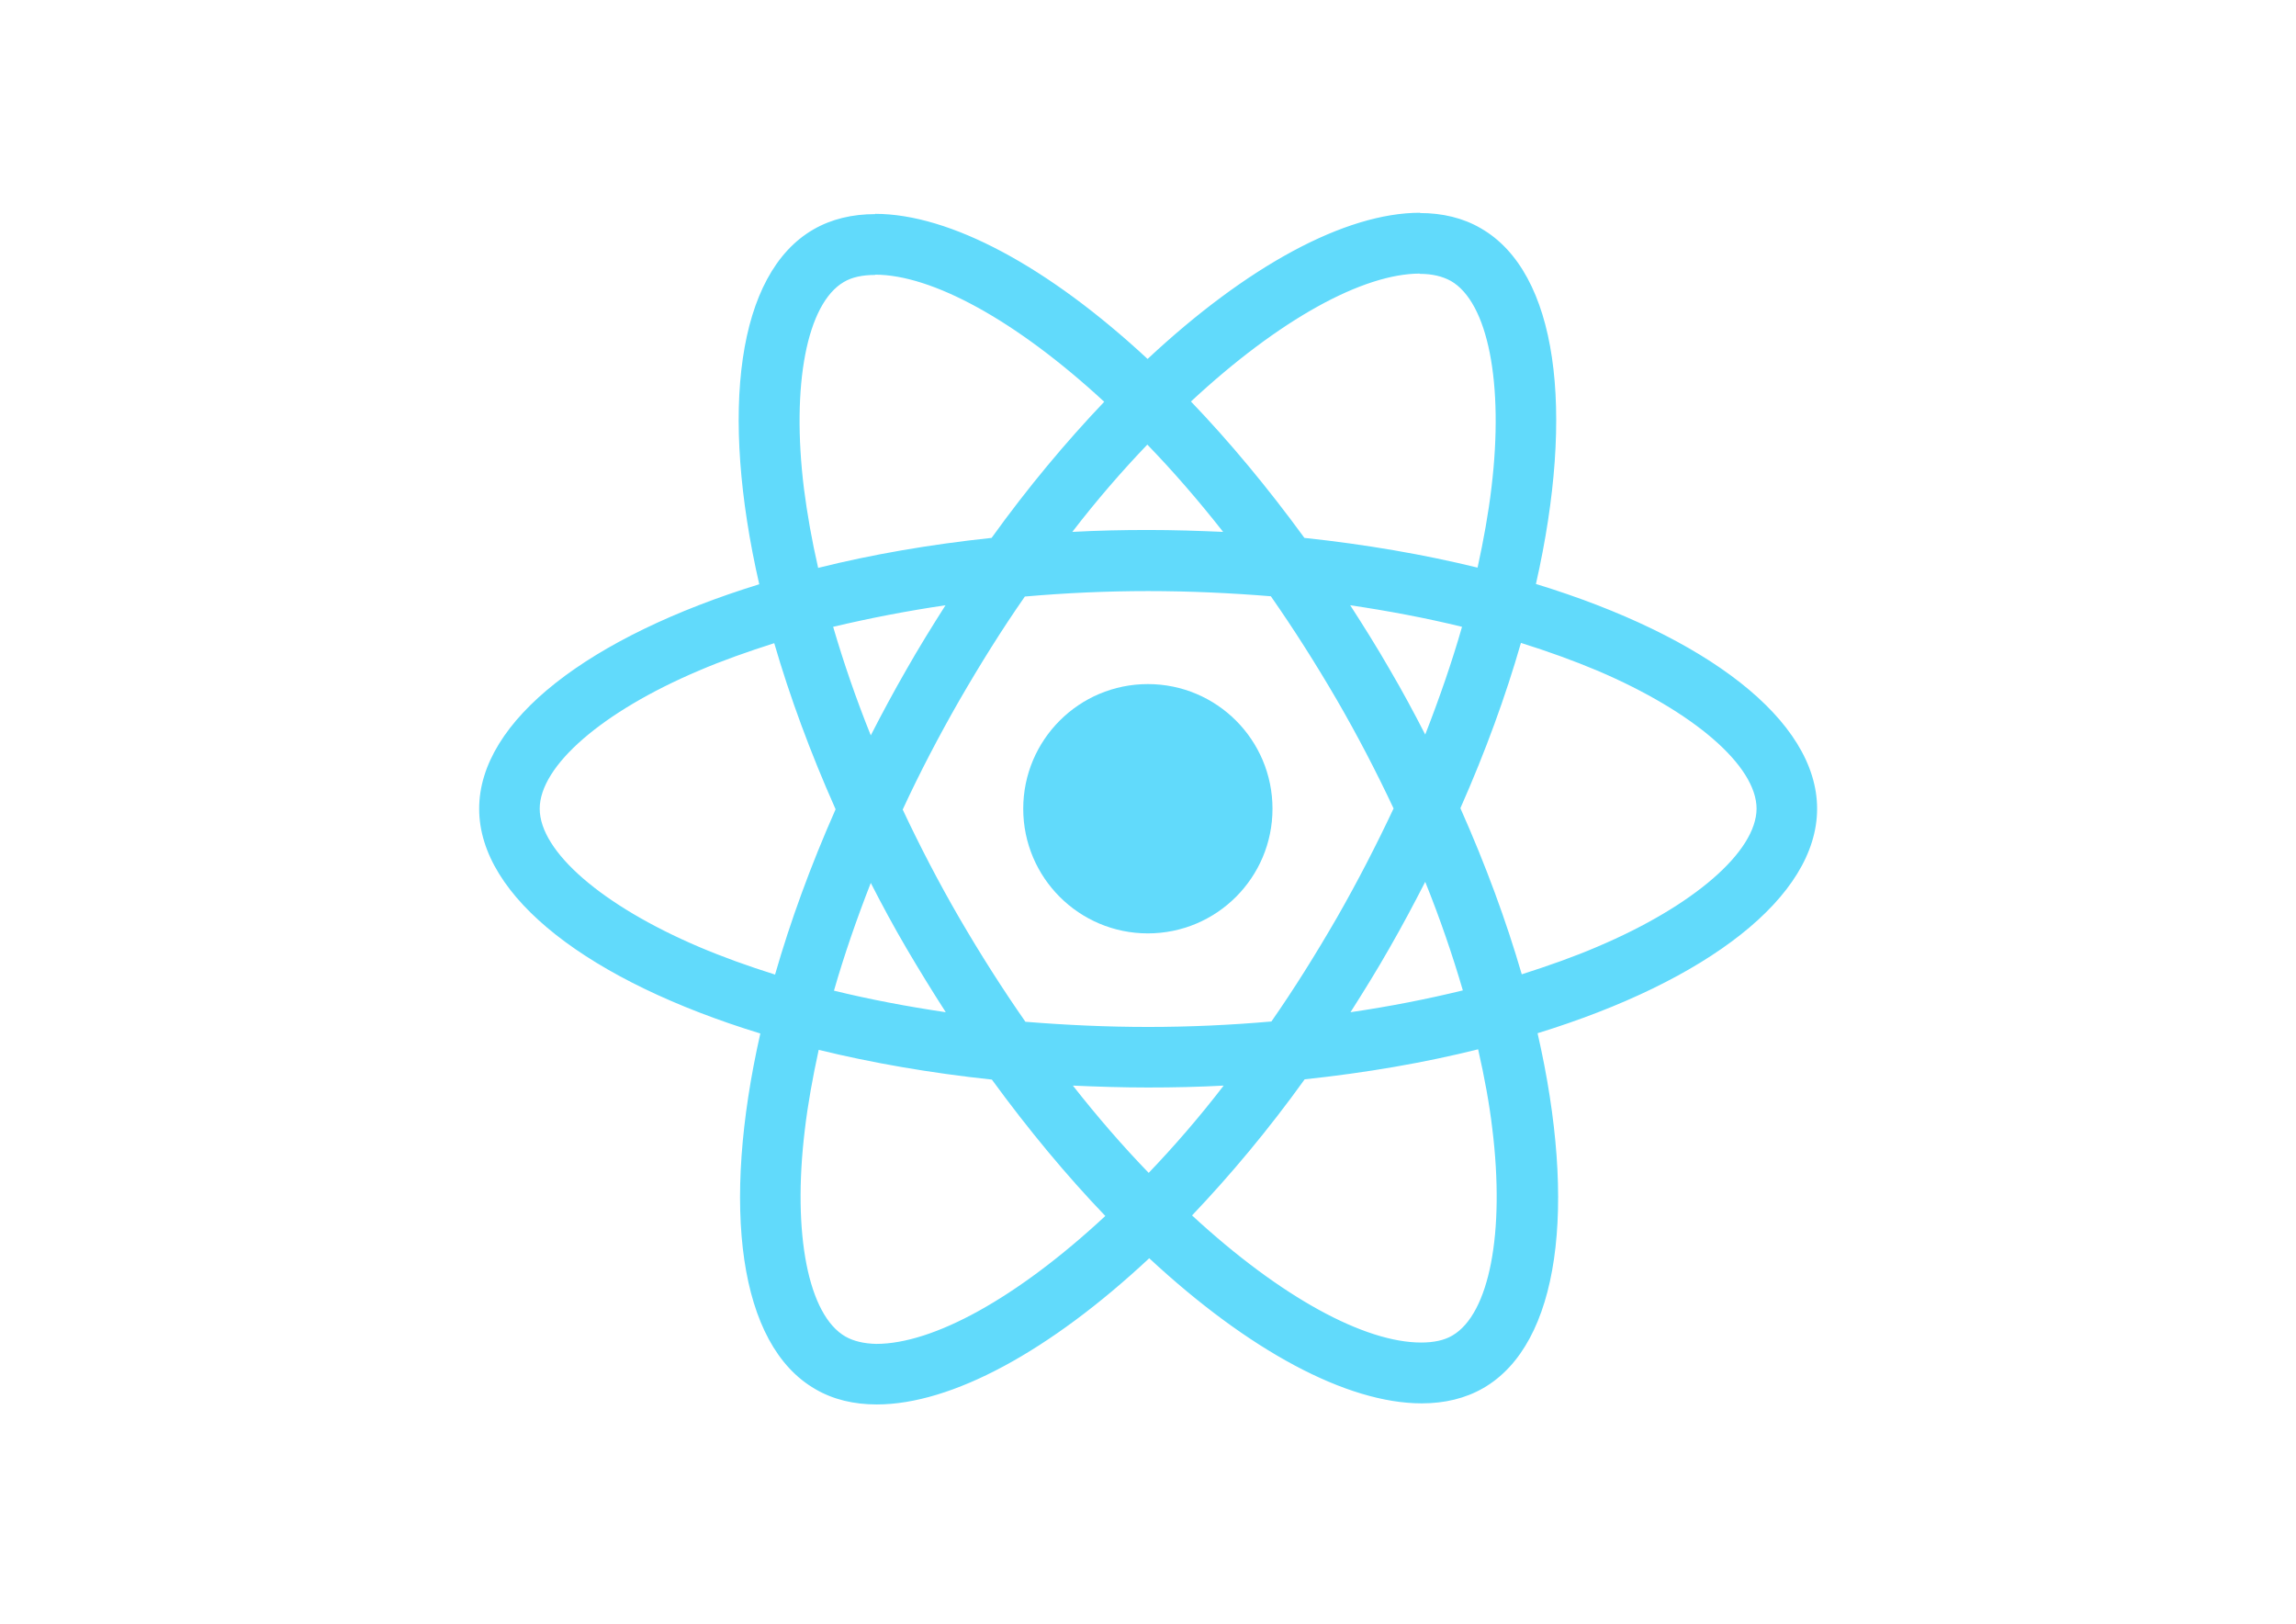
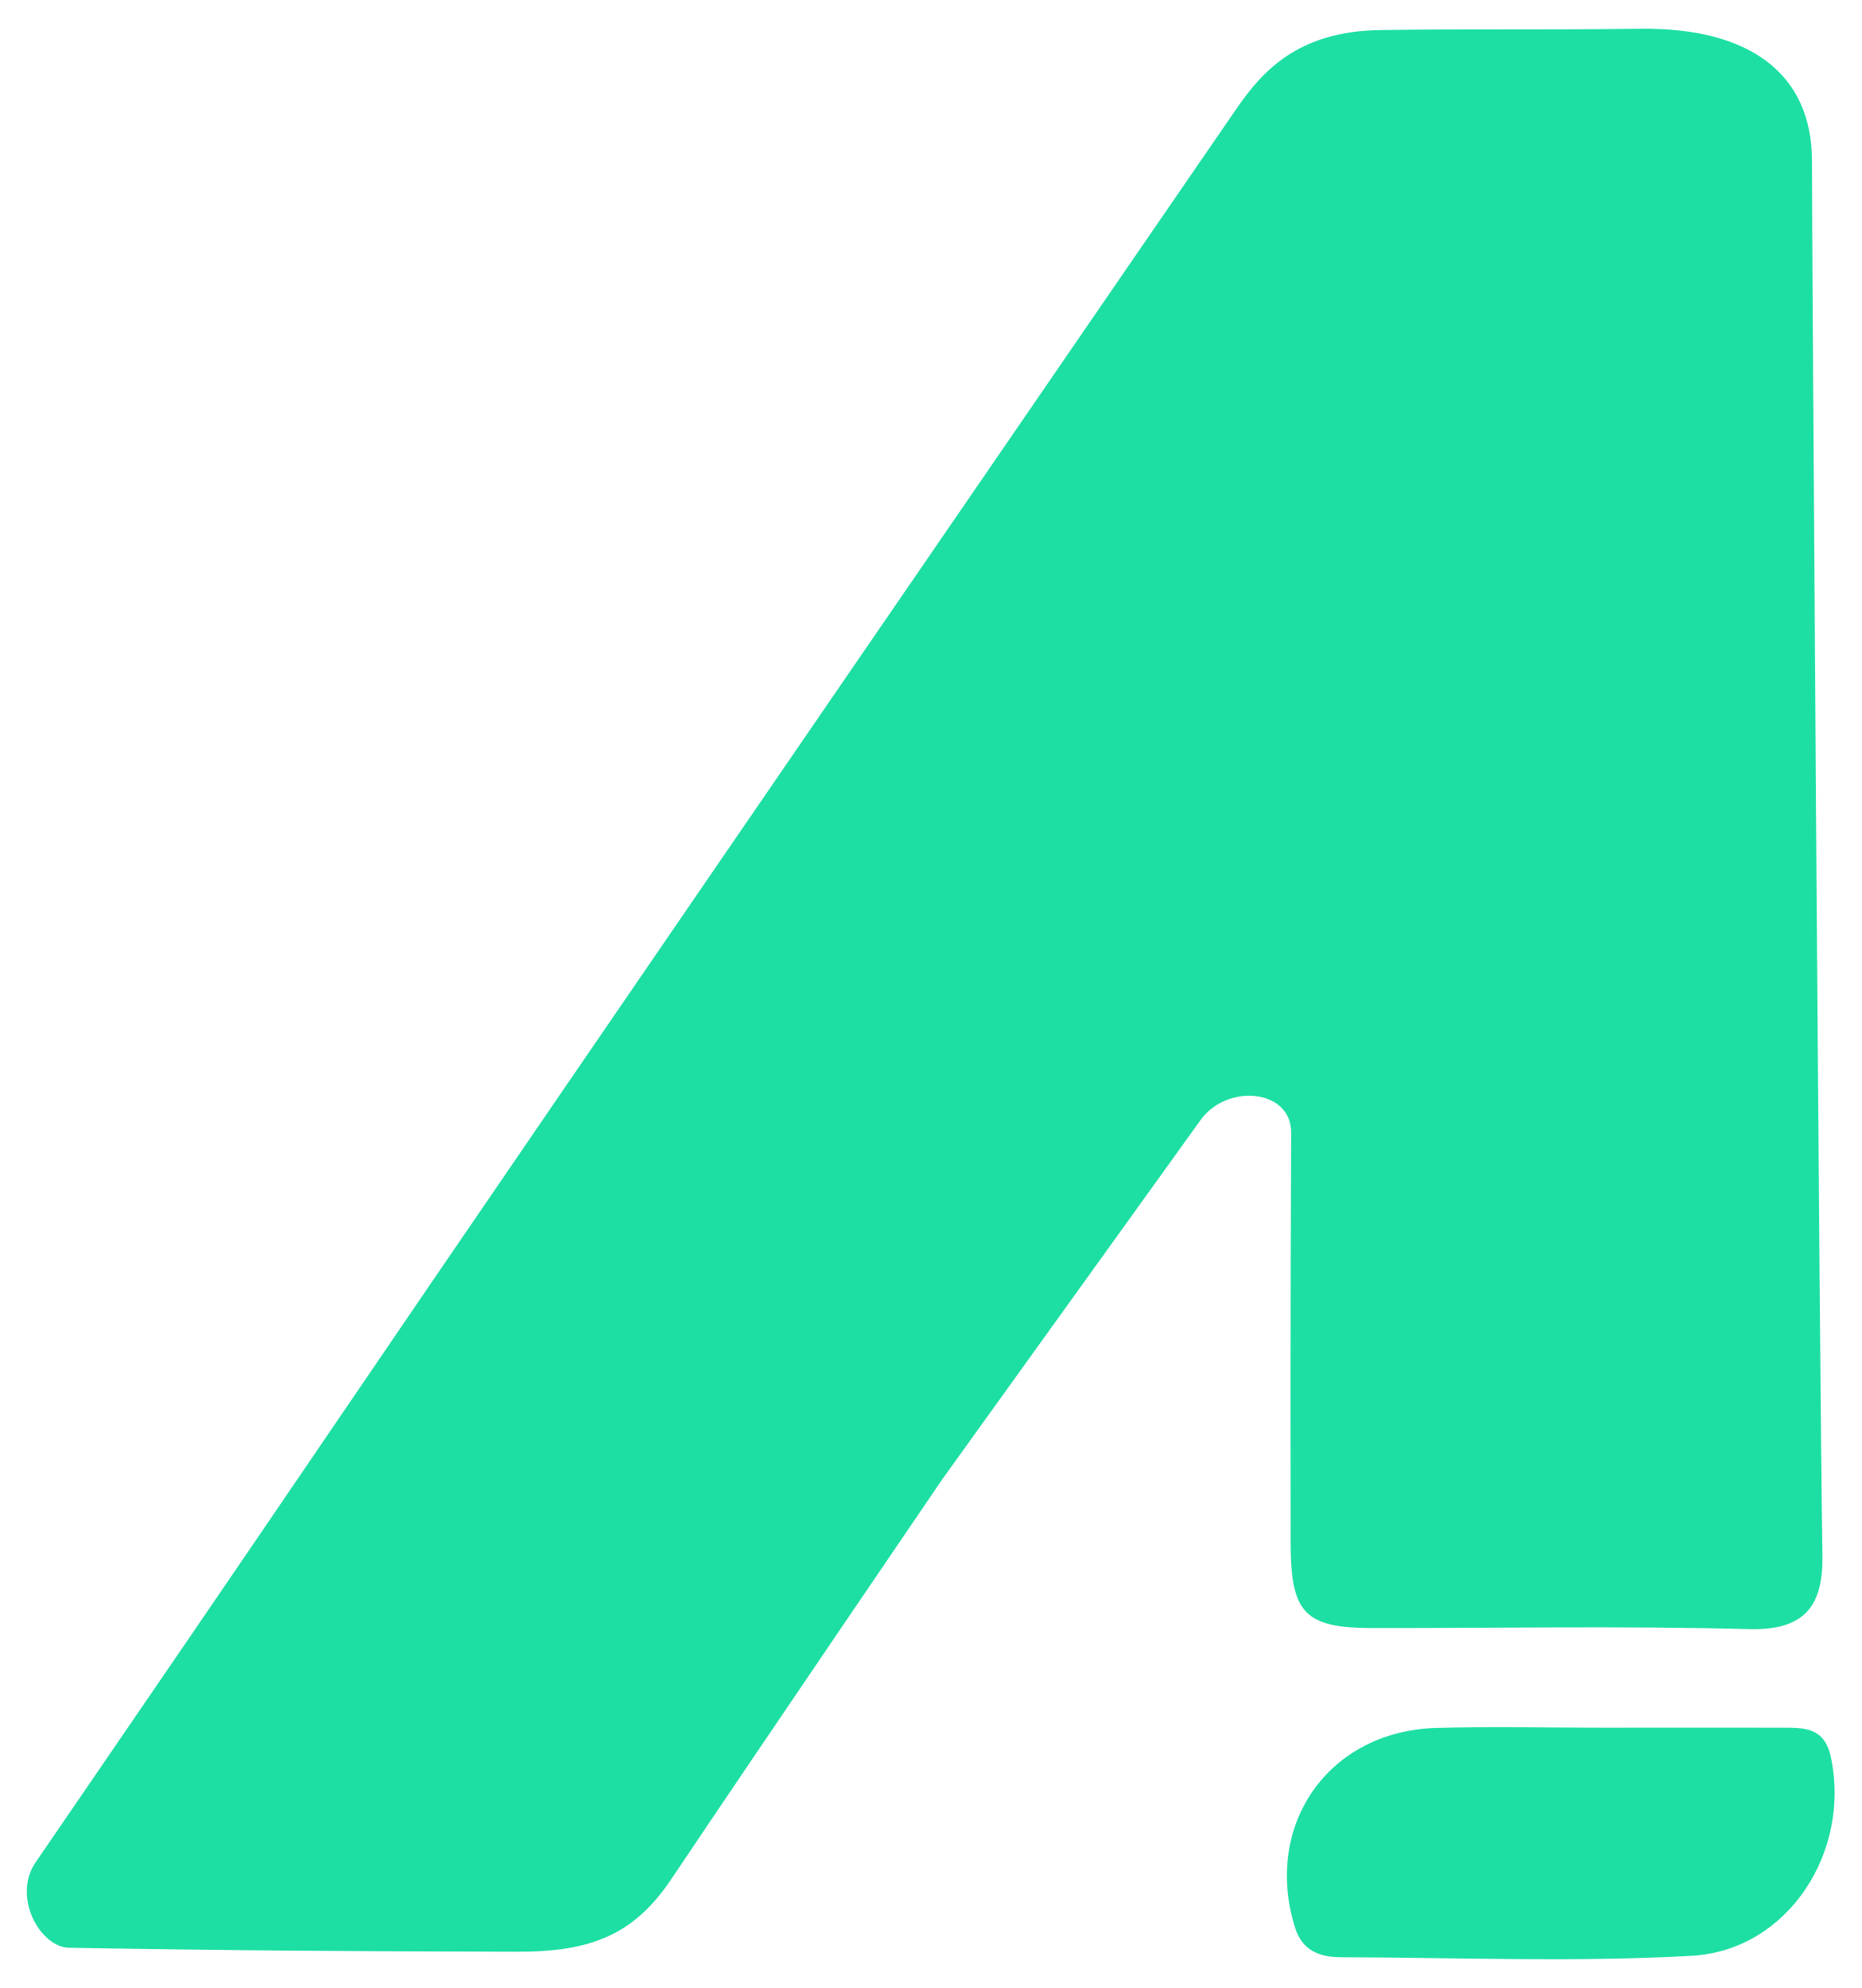
- <svg xmlns="http://www.w3.org/2000/svg" viewBox="0 0 841.9 595.3">
-   <g fill="#61DAFB">
-     <path d="M666.3 296.5c0-32.5-40.7-63.3-103.1-82.4 14.4-63.6 8-114.2-20.2-130.4-6.5-3.8-14.1-5.6-22.4-5.6v22.3c4.6 0 8.3.9 11.4 2.6 13.6 7.8 19.5 37.5 14.9 75.7-1.1 9.4-2.9 19.3-5.1 29.4-19.6-4.8-41-8.5-63.5-10.9-13.5-18.5-27.5-35.3-41.6-50 32.6-30.3 63.2-46.9 84-46.9V78c-27.5 0-63.5 19.6-99.9 53.6-36.4-33.8-72.4-53.2-99.9-53.2v22.3c20.7 0 51.4 16.5 84 46.6-14 14.7-28 31.4-41.3 49.9-22.6 2.4-44 6.1-63.6 11-2.3-10-4-19.7-5.2-29-4.7-38.2 1.1-67.9 14.6-75.8 3-1.8 6.9-2.6 11.5-2.6V78.5c-8.4 0-16 1.8-22.6 5.6-28.1 16.2-34.4 66.7-19.9 130.1-62.2 19.2-102.7 49.9-102.7 82.3 0 32.5 40.7 63.3 103.1 82.4-14.4 63.6-8 114.2 20.2 130.4 6.5 3.8 14.1 5.6 22.5 5.6 27.5 0 63.5-19.6 99.9-53.6 36.4 33.8 72.4 53.2 99.9 53.2 8.4 0 16-1.8 22.6-5.6 28.1-16.2 34.4-66.7 19.9-130.1 62-19.1 102.5-49.9 102.5-82.3zm-130.2-66.7c-3.7 12.9-8.3 26.2-13.5 39.5-4.1-8-8.4-16-13.1-24-4.6-8-9.5-15.8-14.4-23.4 14.2 2.1 27.9 4.7 41 7.9zm-45.8 106.5c-7.8 13.5-15.8 26.3-24.1 38.2-14.9 1.3-30 2-45.2 2-15.1 0-30.2-.7-45-1.9-8.3-11.9-16.4-24.6-24.2-38-7.6-13.1-14.5-26.4-20.8-39.8 6.2-13.4 13.2-26.8 20.7-39.9 7.8-13.5 15.8-26.3 24.1-38.2 14.9-1.3 30-2 45.2-2 15.1 0 30.2.7 45 1.9 8.3 11.9 16.4 24.6 24.2 38 7.6 13.1 14.5 26.4 20.8 39.8-6.3 13.4-13.2 26.8-20.7 39.9zm32.3-13c5.4 13.4 10 26.8 13.8 39.8-13.1 3.2-26.9 5.9-41.2 8 4.9-7.7 9.8-15.6 14.4-23.7 4.6-8 8.9-16.1 13-24.1zM421.2 430c-9.3-9.6-18.6-20.3-27.8-32 9 .4 18.2.7 27.5.7 9.4 0 18.7-.2 27.8-.7-9 11.7-18.3 22.4-27.5 32zm-74.4-58.9c-14.2-2.1-27.9-4.7-41-7.9 3.7-12.9 8.3-26.2 13.5-39.5 4.1 8 8.4 16 13.1 24 4.7 8 9.5 15.8 14.4 23.4zM420.7 163c9.3 9.6 18.6 20.3 27.8 32-9-.4-18.2-.7-27.5-.7-9.4 0-18.7.2-27.8.7 9-11.7 18.3-22.4 27.5-32zm-74 58.9c-4.9 7.7-9.8 15.6-14.4 23.7-4.6 8-8.9 16-13 24-5.4-13.4-10-26.8-13.8-39.8 13.1-3.1 26.9-5.8 41.2-7.9zm-90.5 125.2c-35.4-15.1-58.3-34.9-58.3-50.6 0-15.7 22.9-35.6 58.3-50.6 8.6-3.7 18-7 27.7-10.1 5.7 19.6 13.2 40 22.5 60.9-9.2 20.8-16.6 41.1-22.2 60.6-9.9-3.1-19.3-6.5-28-10.2zM310 490c-13.6-7.8-19.5-37.5-14.9-75.7 1.1-9.4 2.9-19.3 5.1-29.4 19.6 4.8 41 8.5 63.5 10.9 13.5 18.5 27.5 35.3 41.6 50-32.6 30.3-63.2 46.9-84 46.9-4.5-.1-8.3-1-11.3-2.7zm237.2-76.2c4.7 38.2-1.1 67.9-14.6 75.8-3 1.8-6.9 2.6-11.5 2.6-20.7 0-51.4-16.5-84-46.6 14-14.7 28-31.4 41.3-49.9 22.6-2.4 44-6.1 63.6-11 2.3 10.1 4.1 19.8 5.2 29.1zm38.5-66.7c-8.6 3.7-18 7-27.7 10.1-5.7-19.6-13.2-40-22.5-60.9 9.2-20.8 16.6-41.1 22.2-60.6 9.9 3.1 19.3 6.5 28.1 10.2 35.4 15.1 58.3 34.9 58.3 50.6-.1 15.7-23 35.6-58.4 50.6zM320.8 78.4z" />
-     <circle cx="420.9" cy="296.5" r="45.7" />
-     <path d="M520.5 78.1z" />
+ <svg xmlns="http://www.w3.org/2000/svg" version="1.1" id="Layer_1" x="0px" y="0px" viewBox="0 0 155.49 166.03" style="enable-background:new 0 0 155.49 166.03;" xml:space="preserve">
+   <style type="text/css">
+ 	.st0{fill:#1DDFA3;}
+ </style>
+   <g id="Cl7FZr.tif">
+     <g>
+       <g>
+         <path class="st0" d="M115.27,2.51c6.87-0.11,12.72,0,21.74-0.11s14.35,3.66,14.35,11.06s0.62,100.15,0.87,116.43     c0.07,4.22-1.46,6.3-6.17,6.17c-10.46-0.28-20.94-0.08-31.41-0.09c-5.65-0.01-6.83-1.22-6.84-7.09     c-0.04-19.01,0.04-31.19,0.04-34.31c0-3.62-5.36-4.11-7.57-1.02c-3.42,4.76-21.56,29.98-21.56,29.98s-15.15,22.23-22.64,33.4     c-3.12,4.65-6.69,6.09-12.9,6.07c-14.54-0.04-22.63-0.08-37.38-0.33c-2.44,0-4.88-4.33-2.74-7.26     c8.83-12.88,16.46-24.04,25.25-36.96C45.5,93.15,101.94,11.02,103.27,9.1C105.44,5.95,108.4,2.62,115.27,2.51z" />
+         <path class="st0" d="M133.9,144.29c-4.64,0-9.28-0.11-13.92,0.02c-8.99,0.25-14.47,8.08-11.81,16.66     c0.61,1.96,2.08,2.48,3.82,2.49c9.78,0.03,19.58,0.43,29.33-0.12c8.04-0.46,13.29-8.68,11.62-16.58     c-0.54-2.56-2.3-2.46-4.12-2.47C143.84,144.28,138.87,144.29,133.9,144.29z" />
+       </g>
+     </g>
  </g>
</svg>
